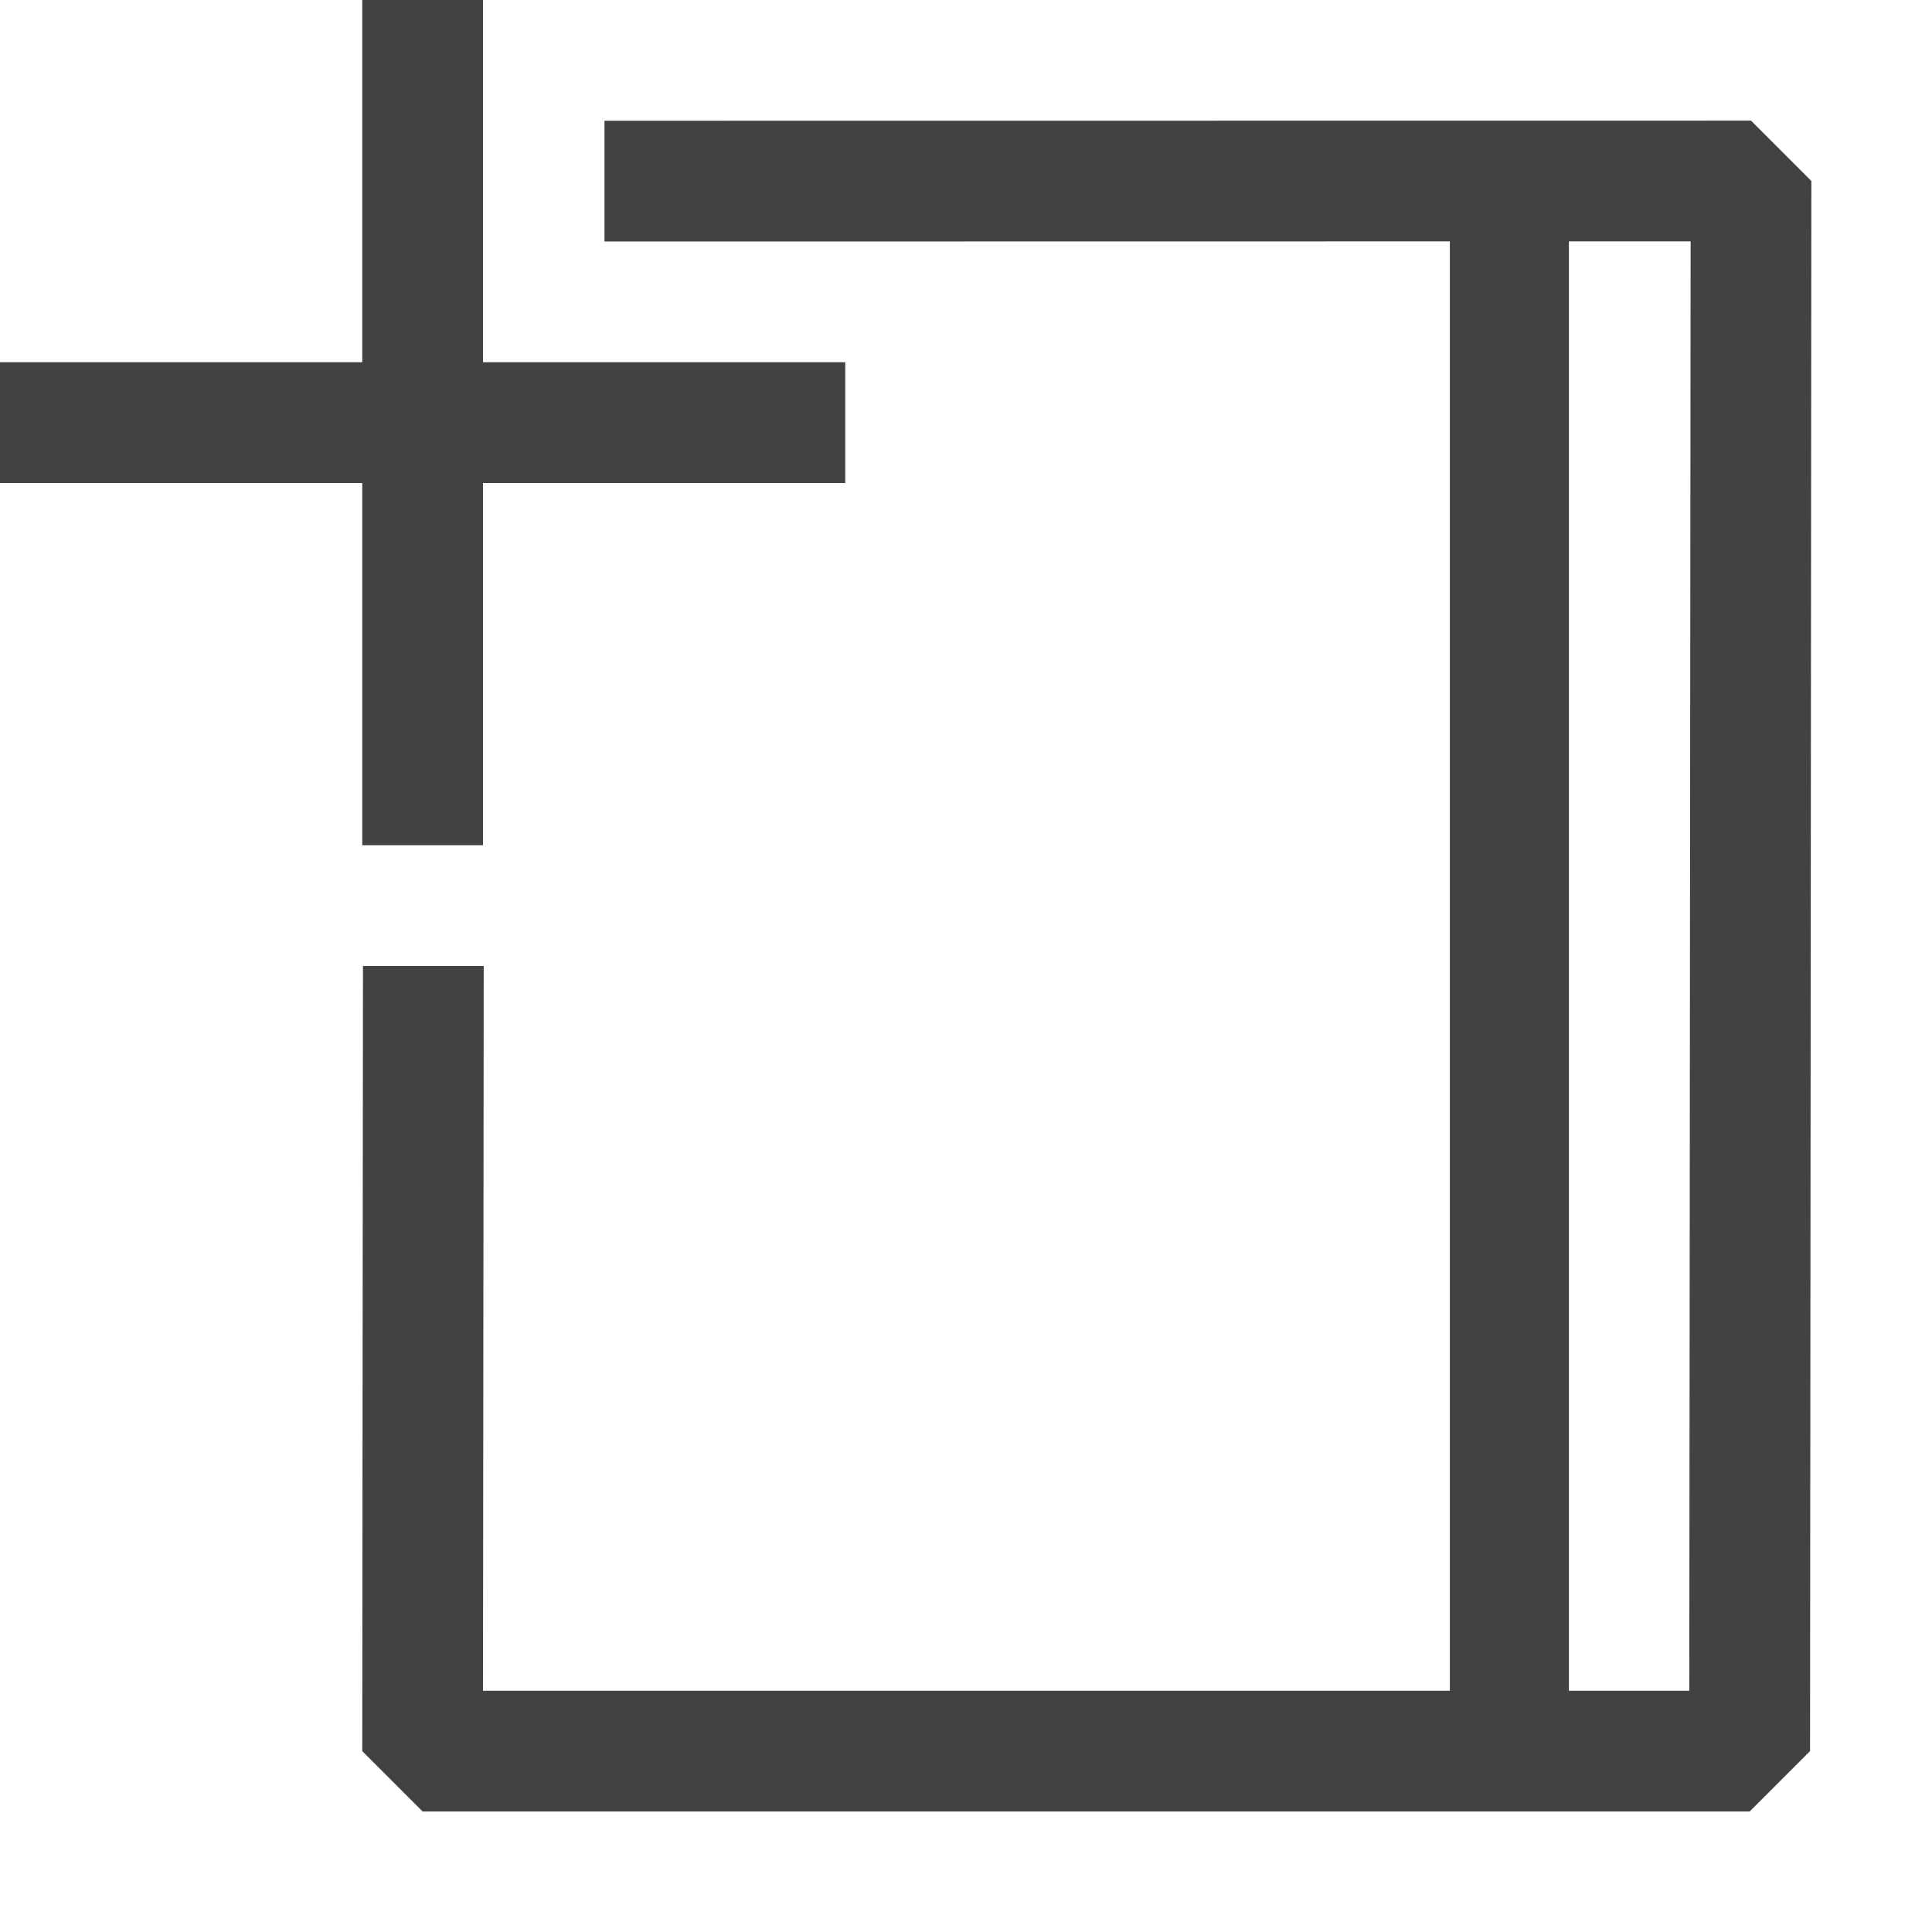
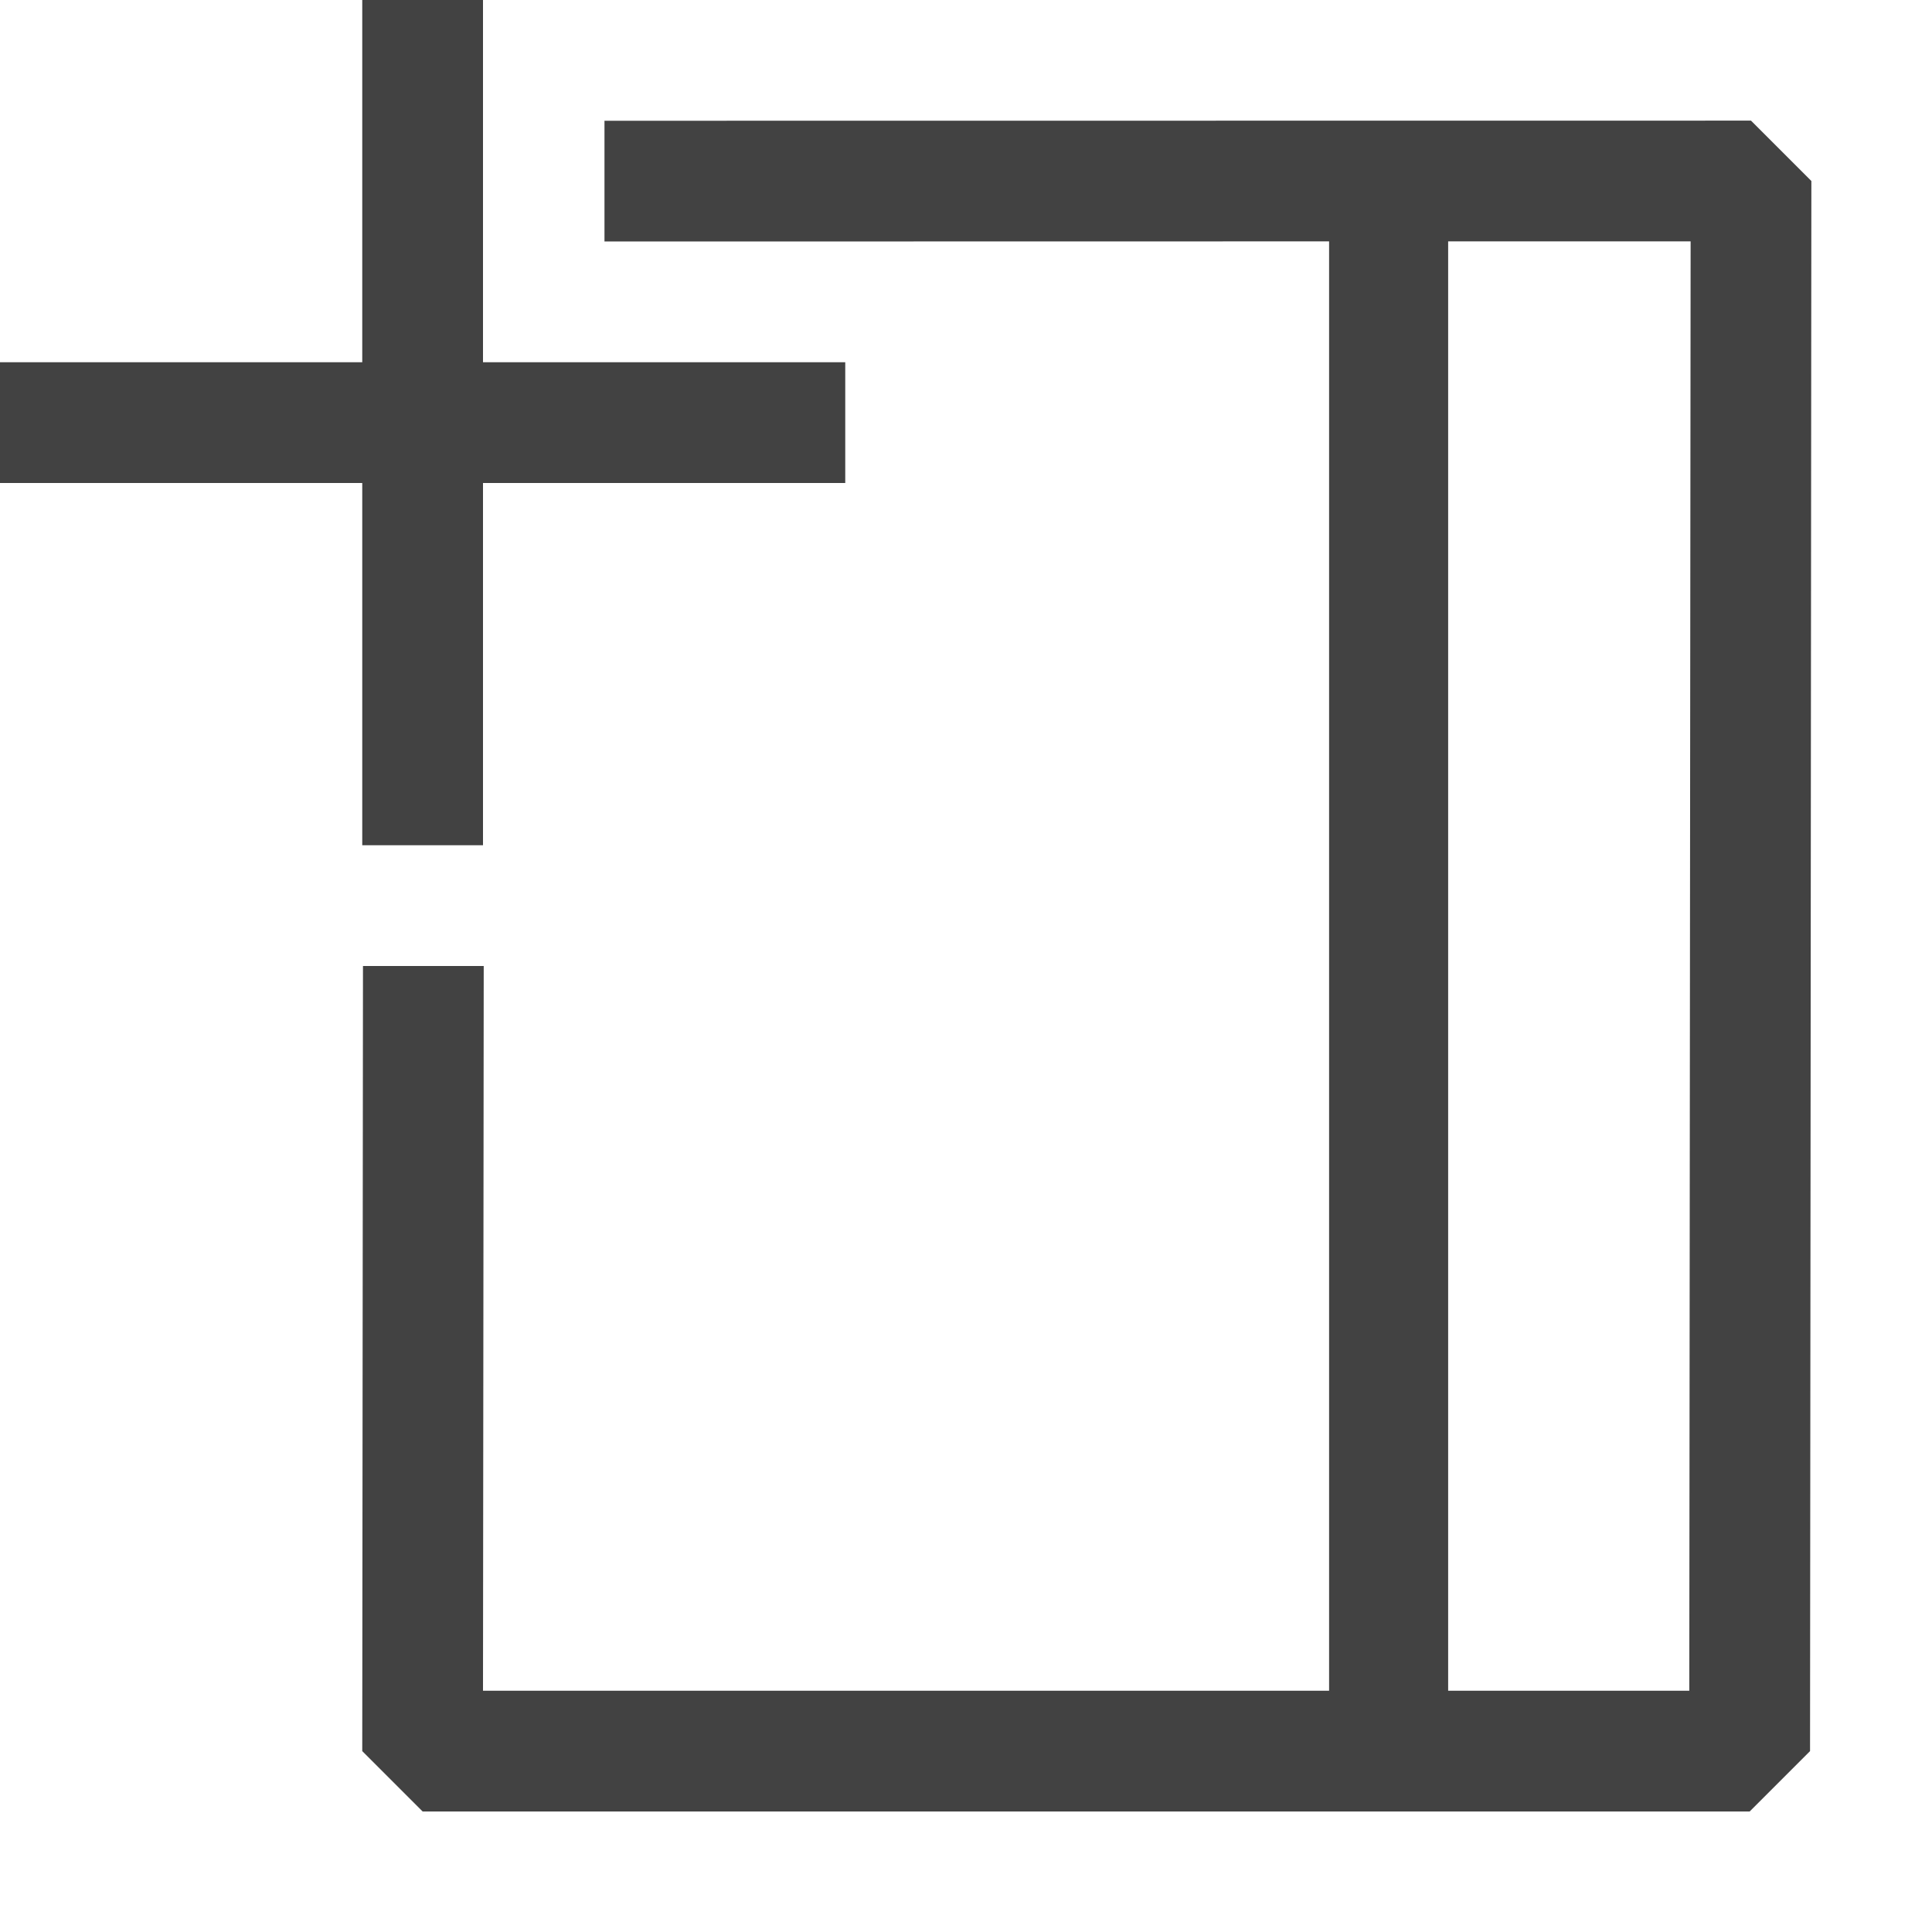
<svg xmlns="http://www.w3.org/2000/svg" width="16px" height="16px" viewBox="0 0 16 16" version="1.1" xml:space="preserve" style="fill-rule:evenodd;clip-rule:evenodd;stroke-linejoin:round;stroke-miterlimit:2;">
-   <path d="M5.006,1l9.495,-0.001l0.5,0.5l-0.011,13.003l-0.5,0.5l-10.99,0l-0.5,-0.5l0.006,-6.502l1,0l-0.006,6.002l8.007,0l0,-12.003l-7.001,0.001l0,-1Zm7.987,0.999l0,12.003l0.997,0l0.011,-12.003l-1.008,0Zm-9.993,2.001l-3,0l0,-1l3,0l0,-3l1,0l0,3l3,0l0,1l-3,0l0,3l-1,0l0,-3Z" style="fill:#424242;" />
+   <path d="M5.006,1L14.501,0.999L15.001,1.499L14.99,14.502L14.49,15.002L3.5,15.002L3,14.502L3.006,8L4.006,8L4,14.002L11.007,14.002L11.007,1.999L5.006,2L5.006,1ZM11.993,1.999L11.993,14.002L13.99,14.002L14.001,1.999L11.993,1.999ZM3,4L0,4L0,3L3,3L3,0L4,0L4,3L7,3L7,4L4,4L4,7L3,7L3,4Z" style="fill:rgb(66,66,66);" />
</svg>
